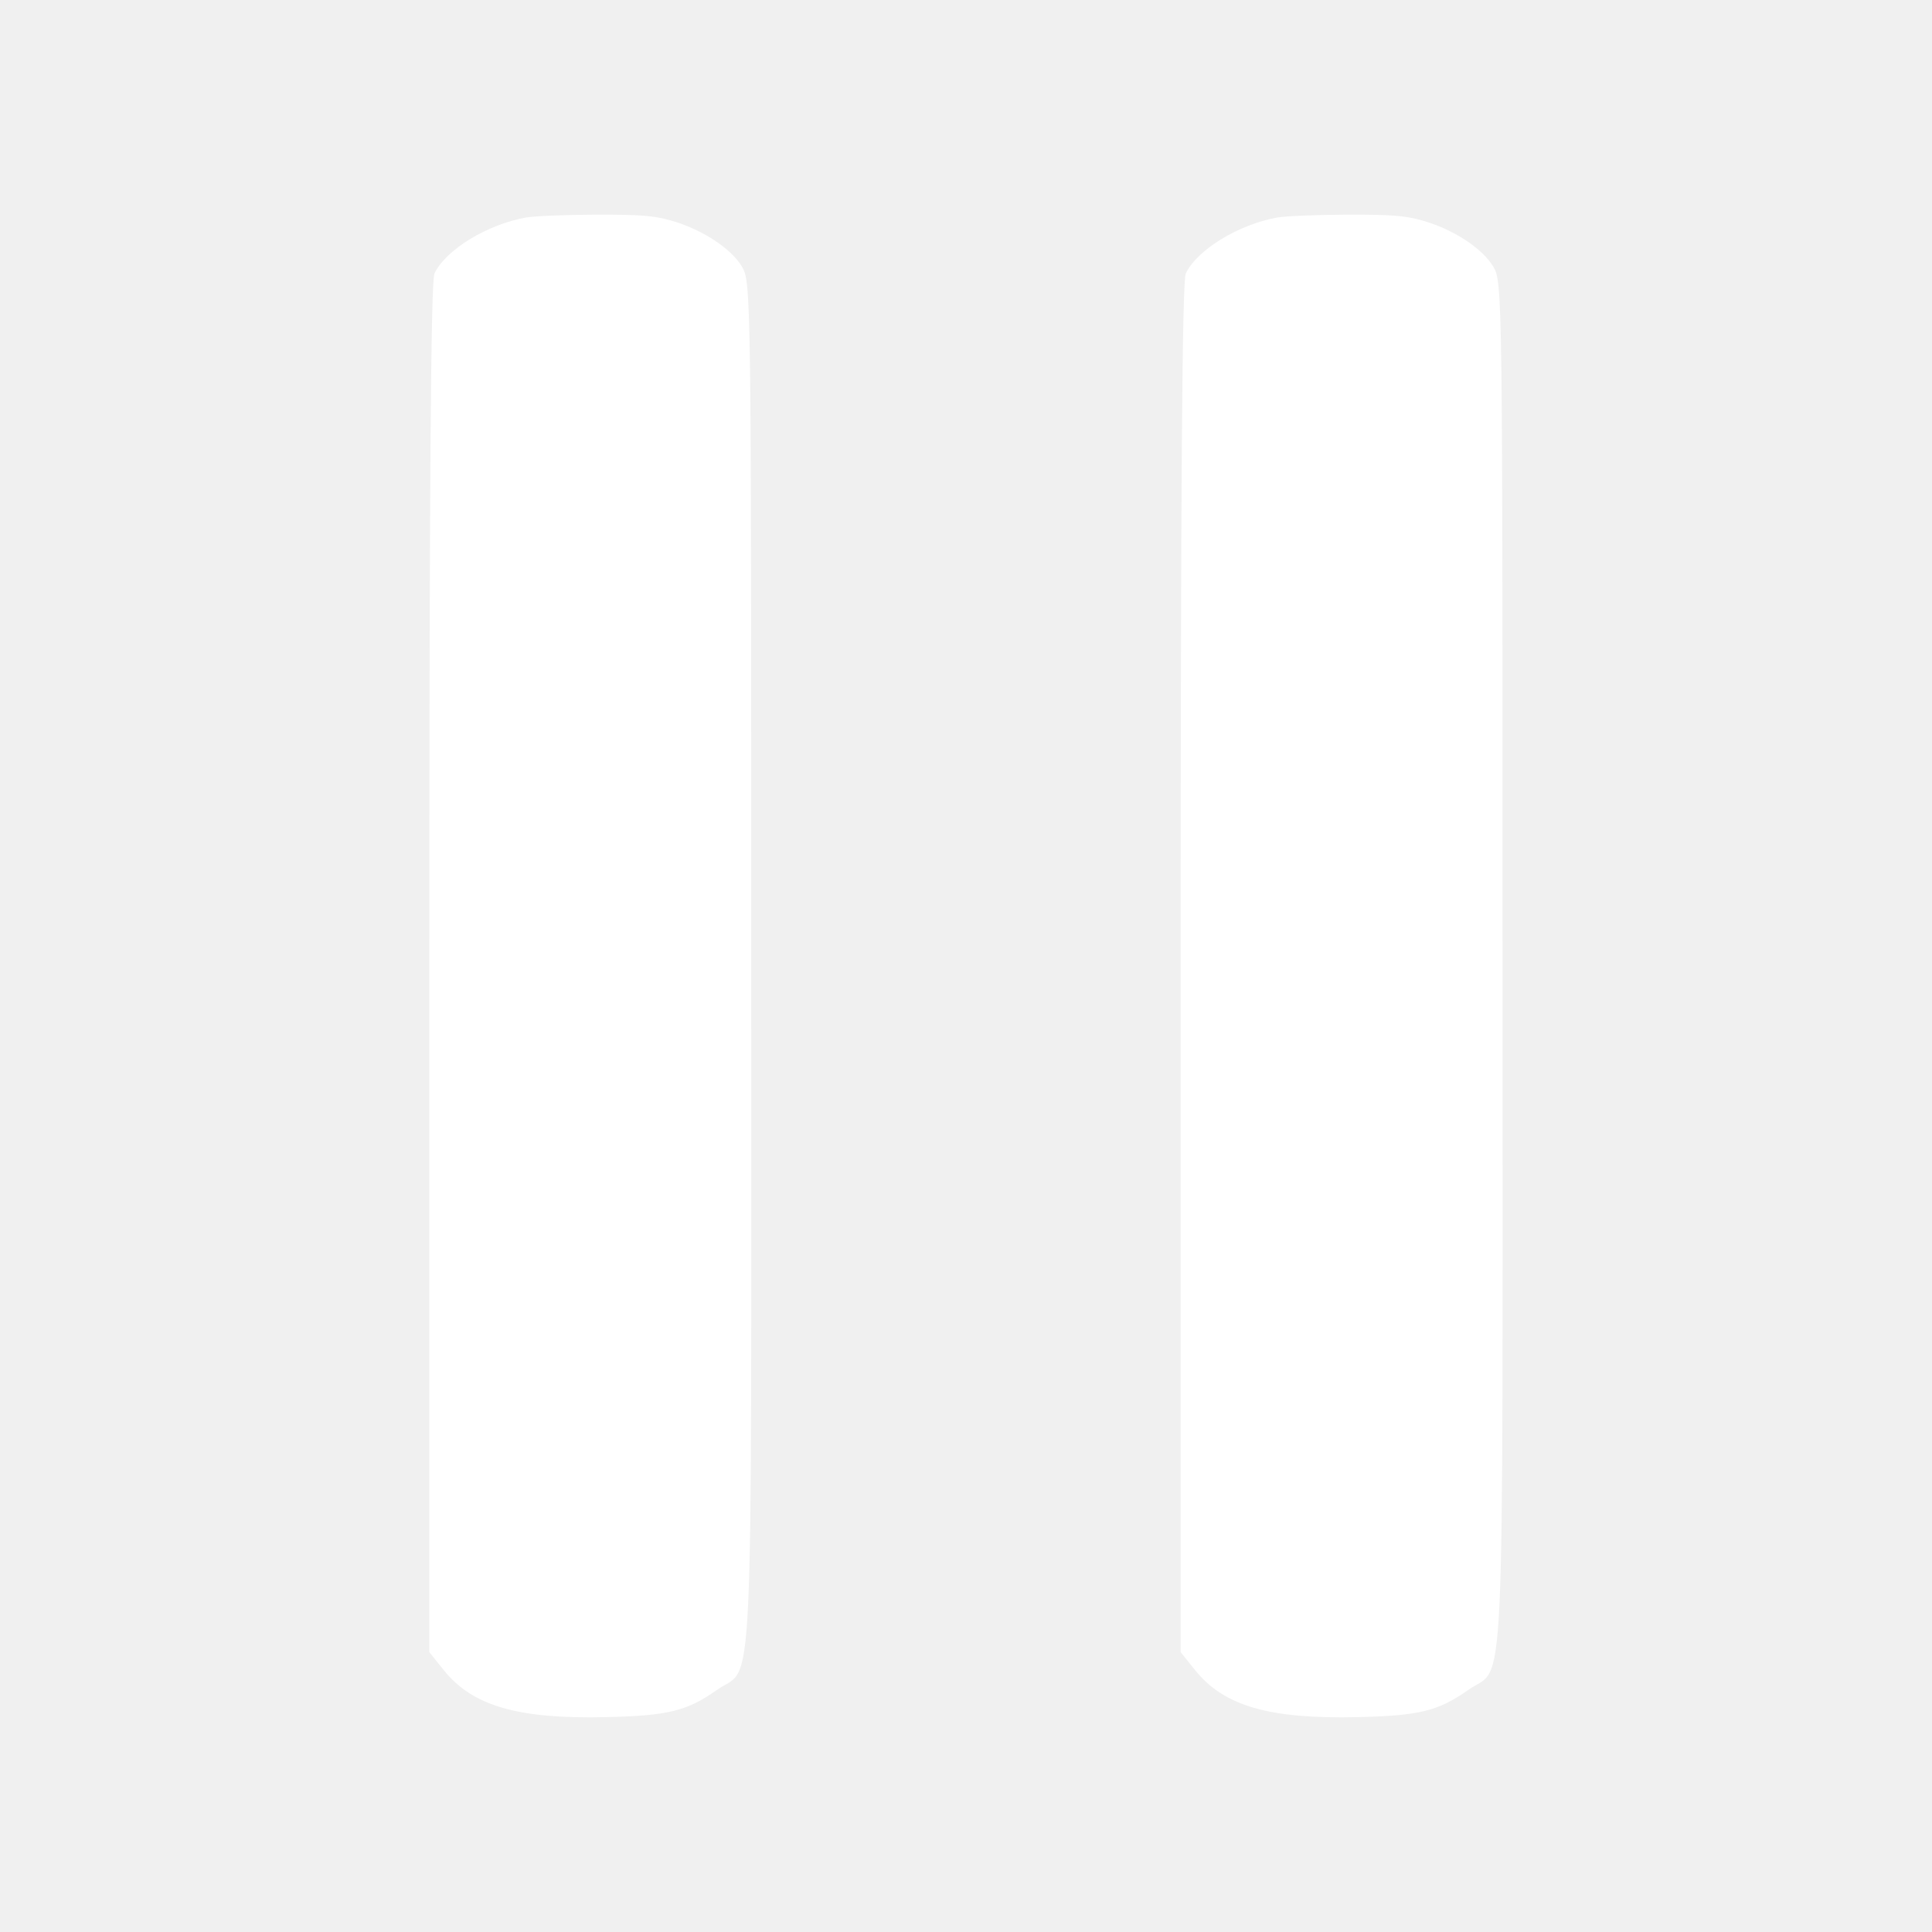
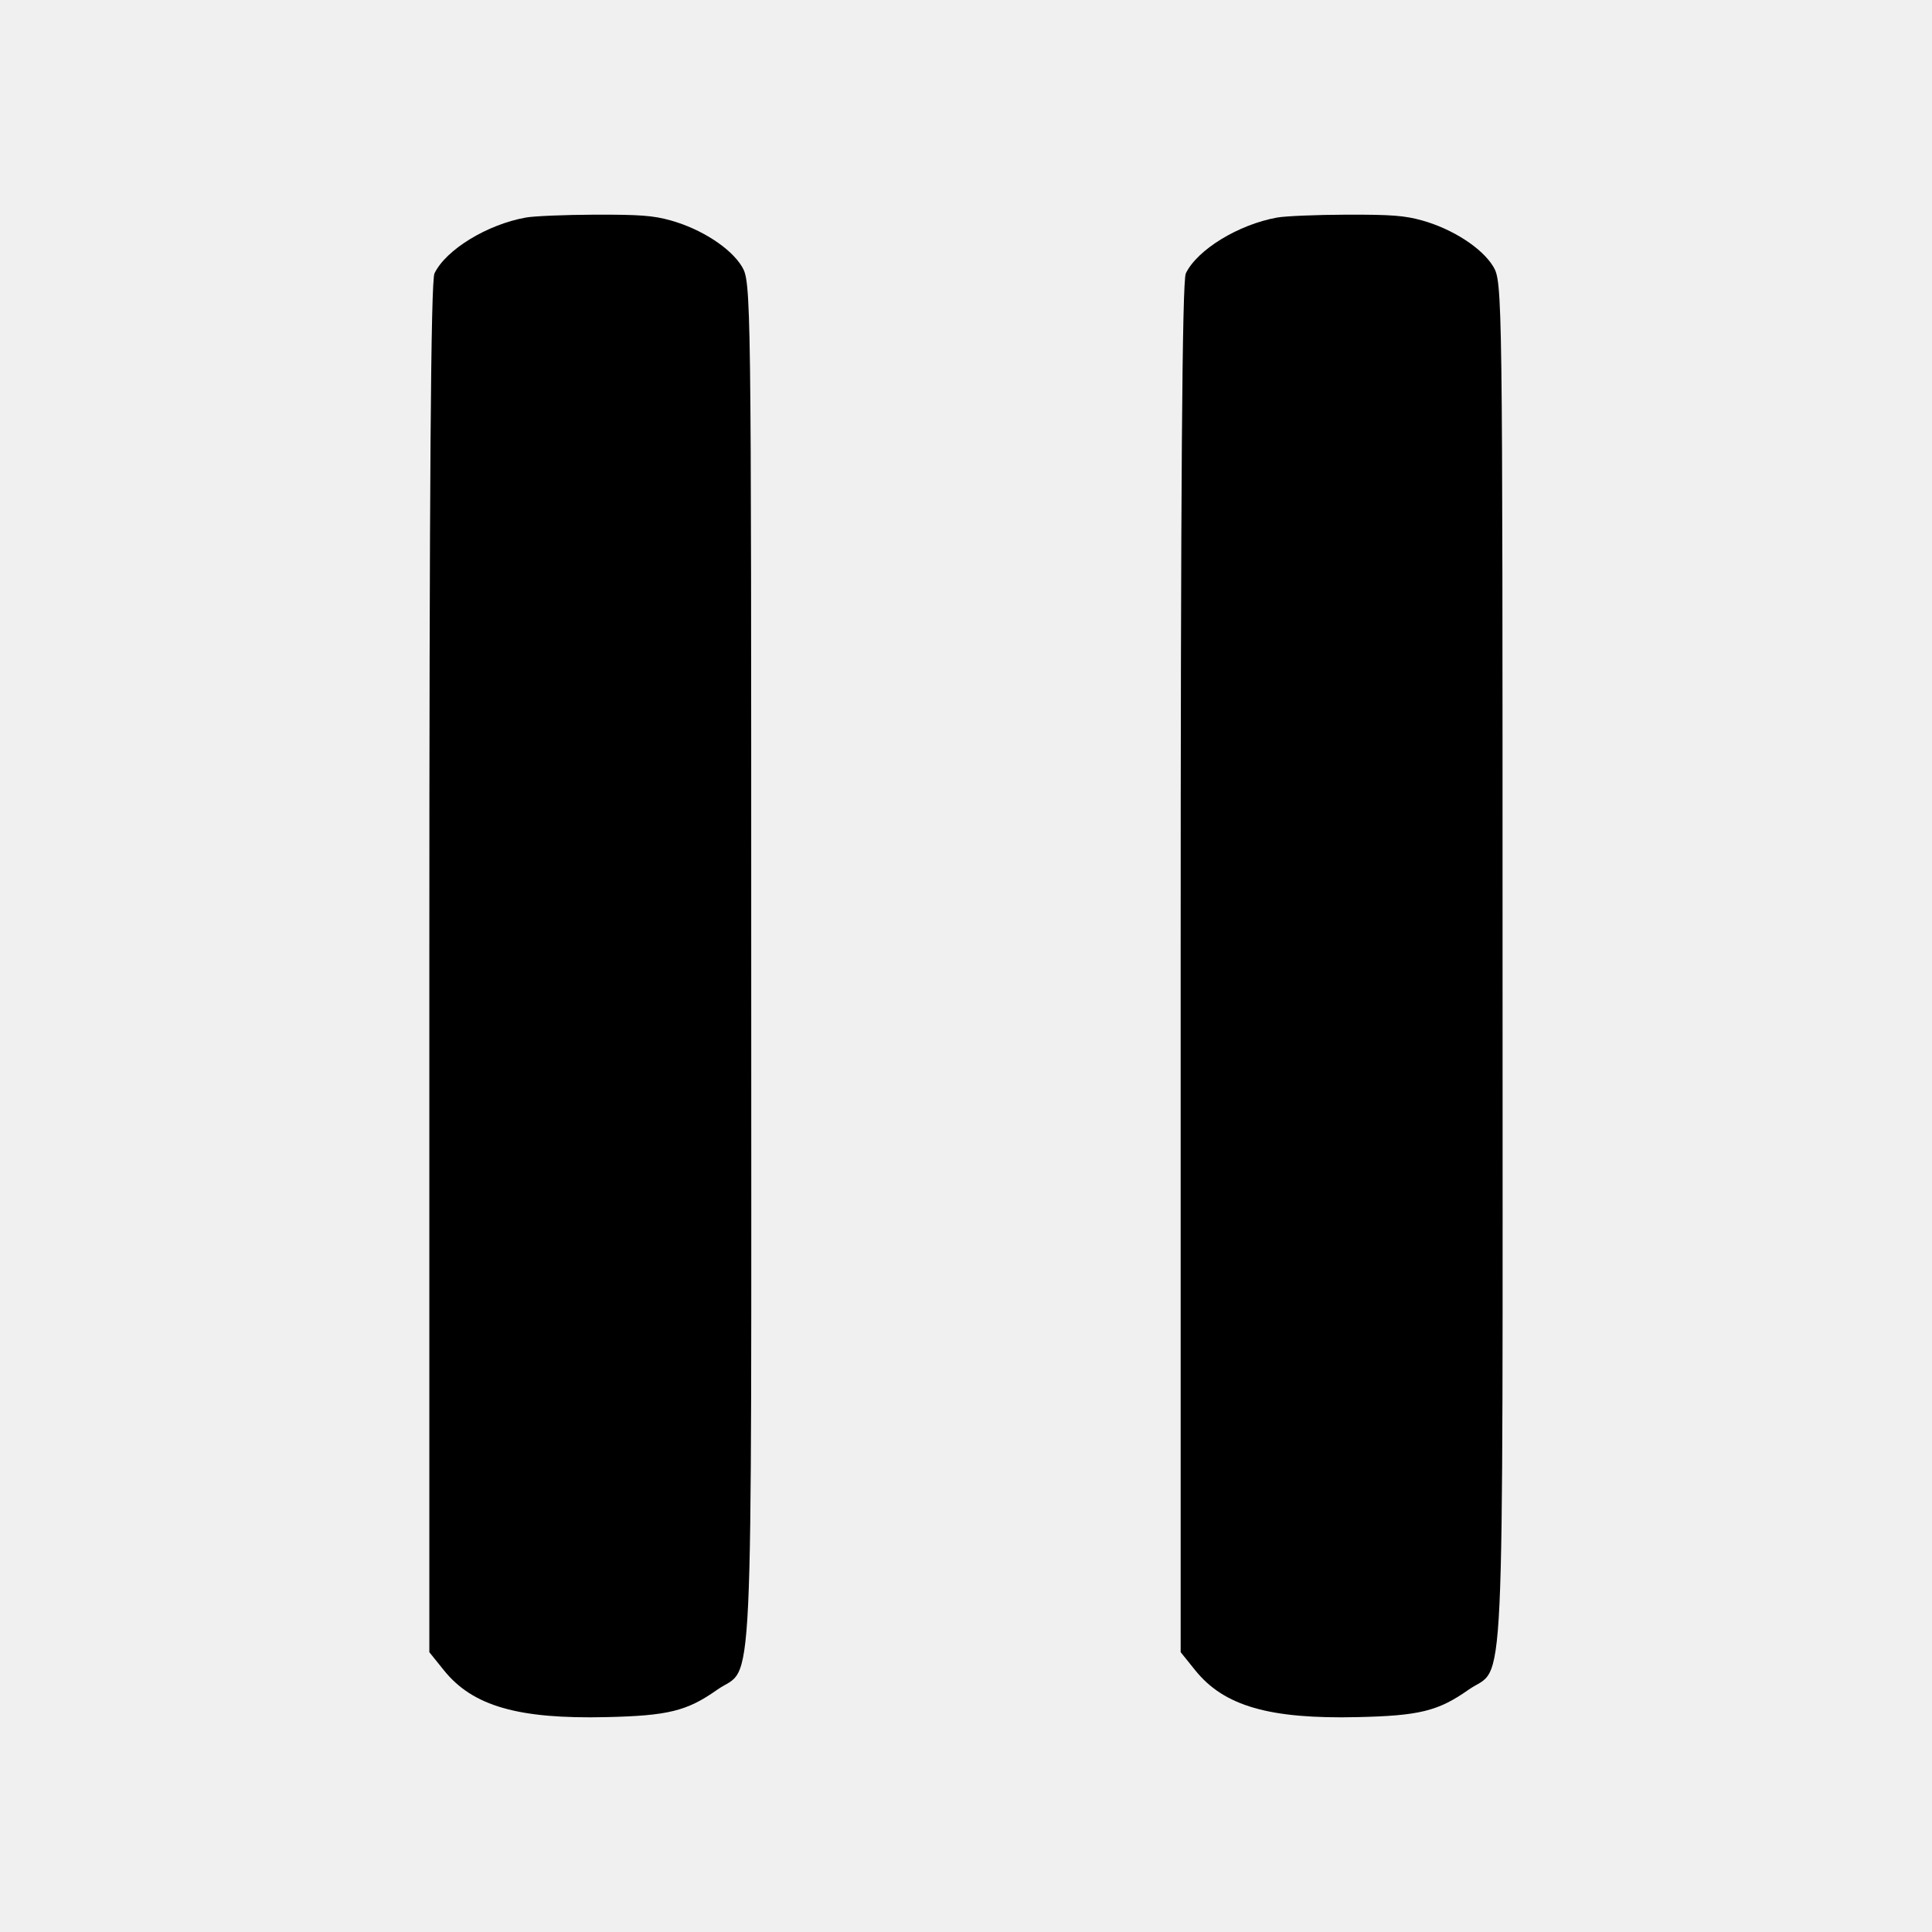
<svg xmlns="http://www.w3.org/2000/svg" width="18" height="18" viewBox="0 0 18 18" fill="none">
-   <path fill-rule="evenodd" clip-rule="evenodd" d="M11.898 2.027C11.538 2.092 11.155 2.326 11.048 2.547C11.014 2.617 11 4.518 11 9.02V15.393L11.136 15.562C11.404 15.895 11.827 16.017 12.648 15.998C13.224 15.985 13.399 15.942 13.682 15.743C14.028 15.499 13.999 16.108 13.999 8.996C13.999 2.706 13.998 2.627 13.912 2.483C13.808 2.311 13.535 2.134 13.25 2.054C13.085 2.008 12.963 1.999 12.544 2C12.265 2.001 11.974 2.013 11.898 2.027Z" fill="white" />
-   <path fill-rule="evenodd" clip-rule="evenodd" d="M4.898 2.027C4.538 2.092 4.155 2.326 4.048 2.547C4.014 2.617 4 4.518 4 9.02V15.393L4.136 15.562C4.404 15.895 4.827 16.017 5.648 15.998C6.224 15.985 6.4 15.942 6.682 15.743C7.028 15.499 6.999 16.108 6.999 8.996C6.999 2.706 6.998 2.627 6.912 2.483C6.808 2.311 6.535 2.134 6.25 2.054C6.085 2.008 5.963 1.999 5.544 2C5.265 2.001 4.974 2.013 4.898 2.027Z" fill="white" />
+   <path d="M11.898 2.027C11.538 2.092 11.155 2.326 11.048 2.547C11.014 2.617 11 4.518 11 9.02V15.393L11.136 15.562C11.404 15.895 11.827 16.017 12.648 15.998C13.224 15.985 13.399 15.942 13.682 15.743C14.028 15.499 13.999 16.108 13.999 8.996C13.999 2.706 13.998 2.627 13.912 2.483C13.808 2.311 13.535 2.134 13.25 2.054C13.085 2.008 12.963 1.999 12.544 2C12.265 2.001 11.974 2.013 11.898 2.027Z" fill="currentColor" />
+   <path d="M4.898 2.027C4.538 2.092 4.155 2.326 4.048 2.547C4.014 2.617 4 4.518 4 9.02V15.393L4.136 15.562C4.404 15.895 4.827 16.017 5.648 15.998C6.224 15.985 6.4 15.942 6.682 15.743C7.028 15.499 6.999 16.108 6.999 8.996C6.999 2.706 6.998 2.627 6.912 2.483C6.808 2.311 6.535 2.134 6.25 2.054C6.085 2.008 5.963 1.999 5.544 2C5.265 2.001 4.974 2.013 4.898 2.027Z" fill="currentColor" />
</svg>
